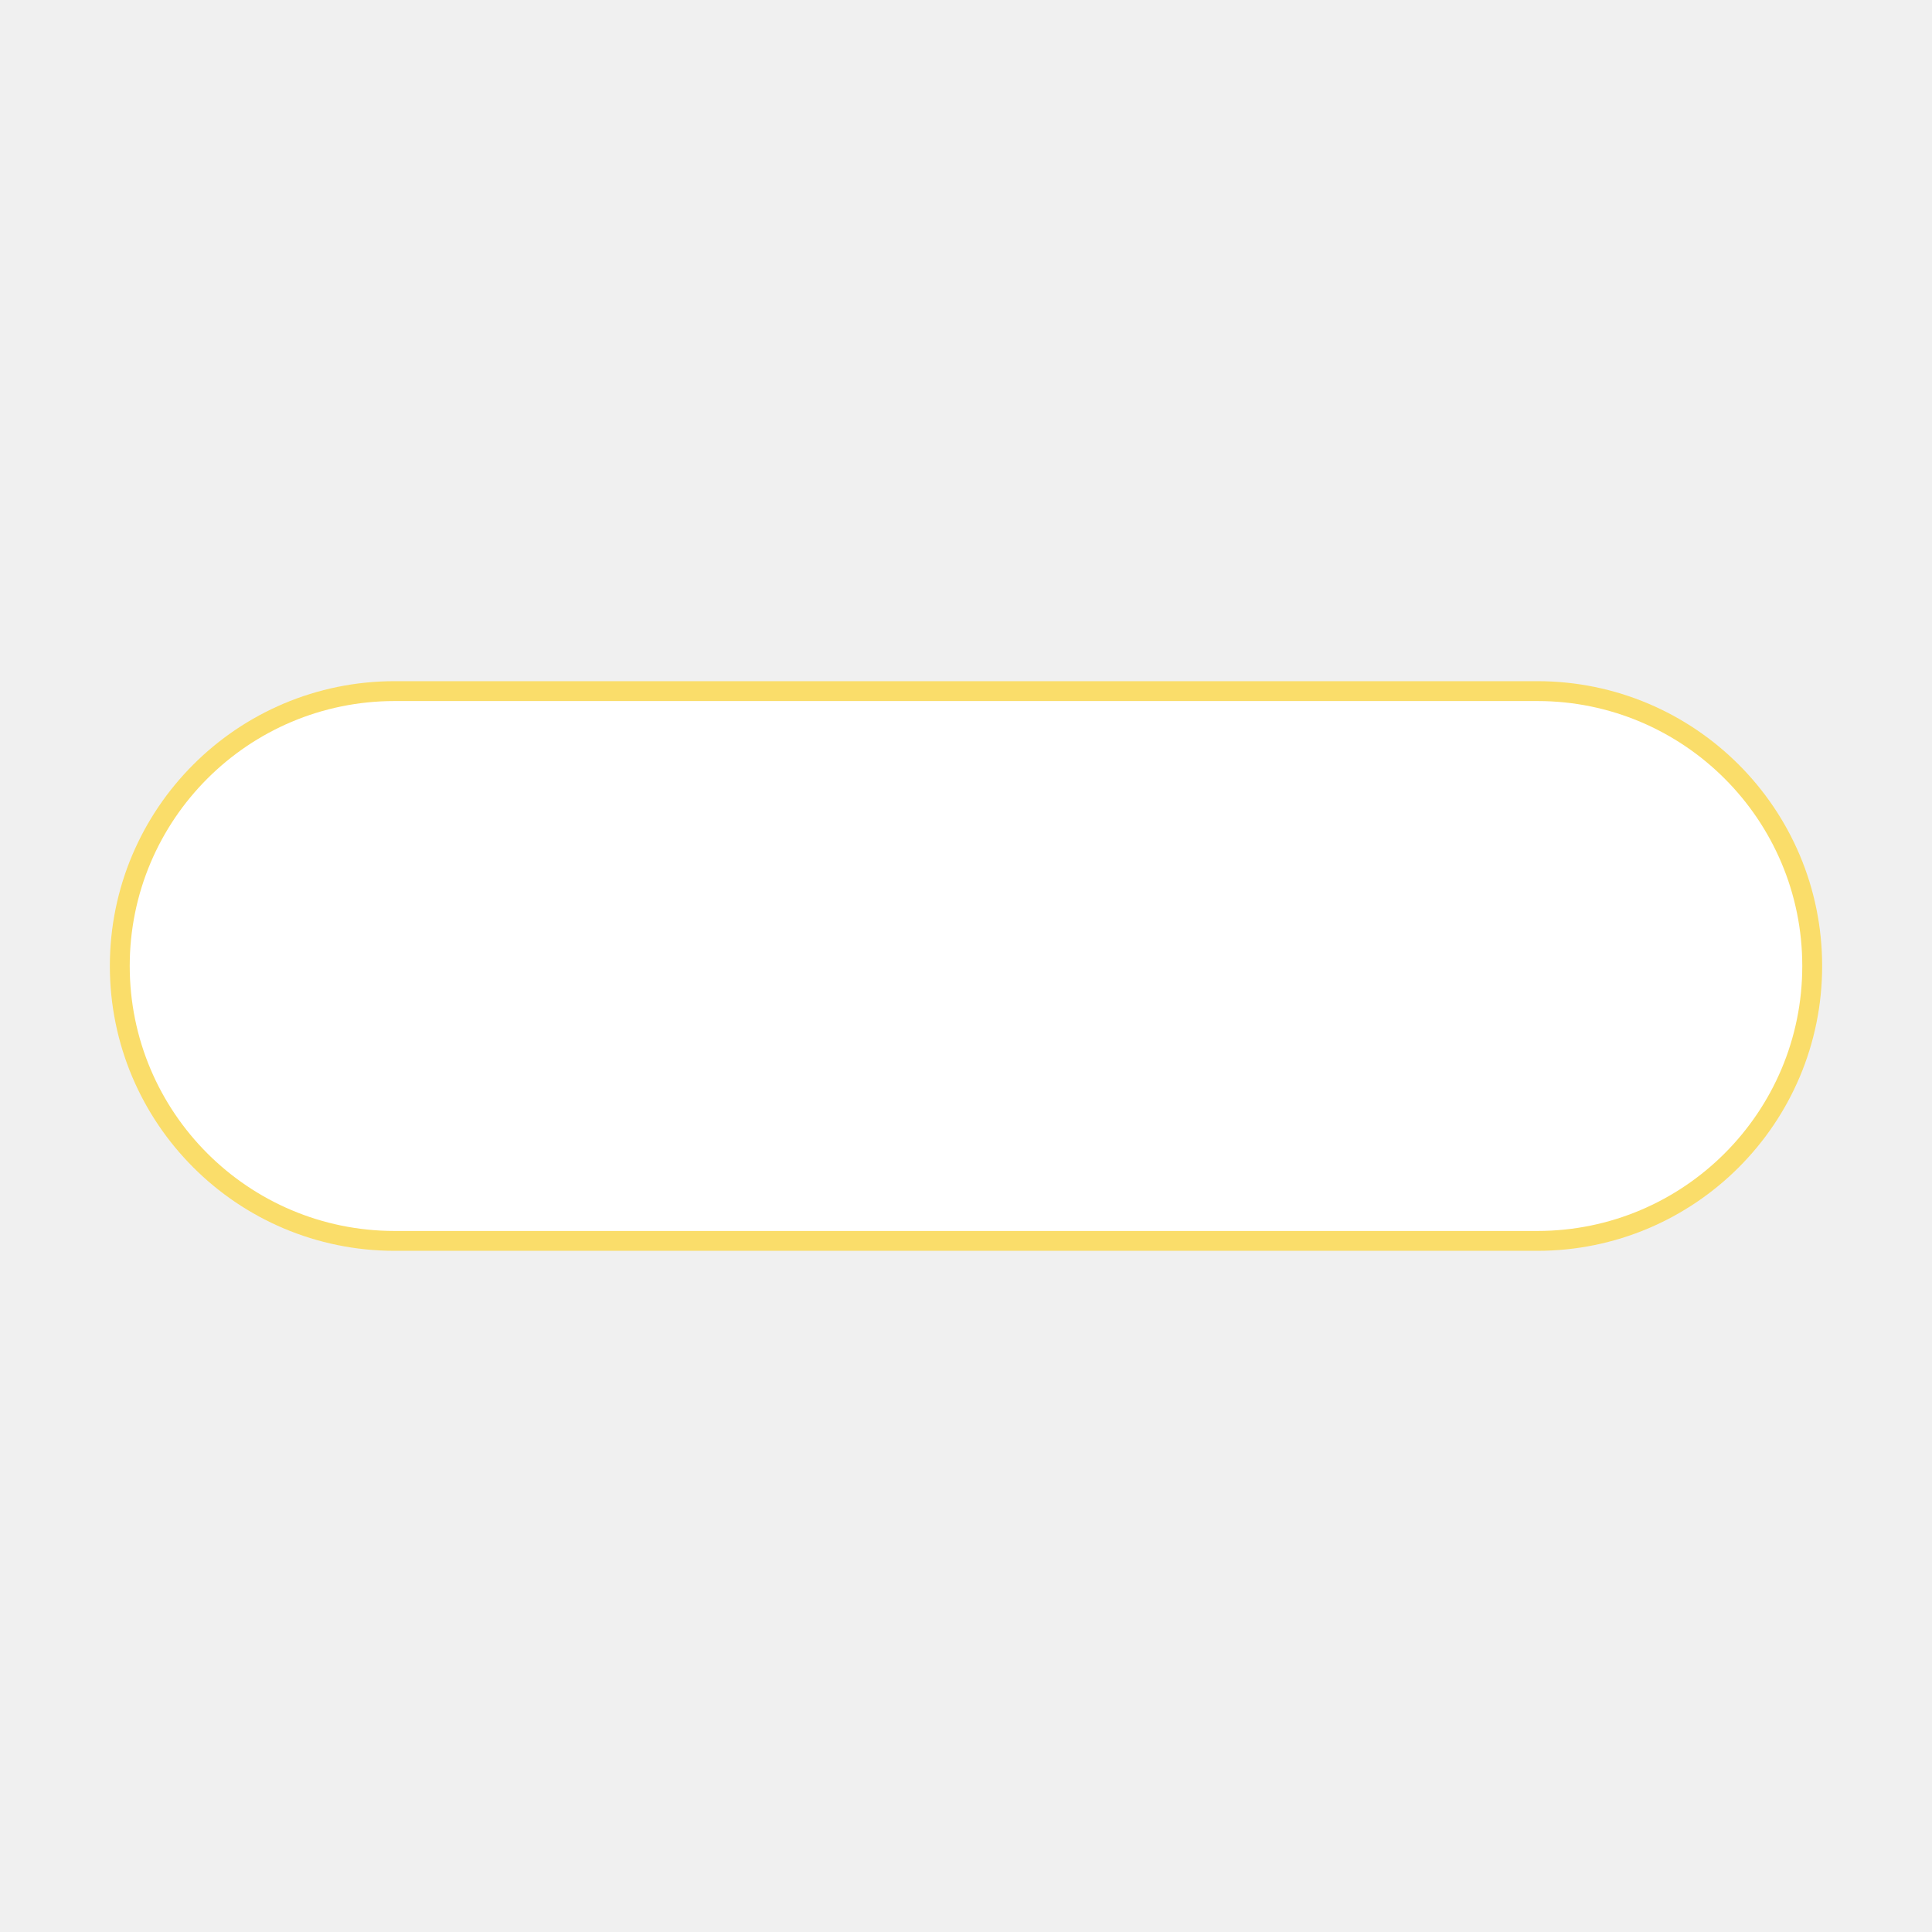
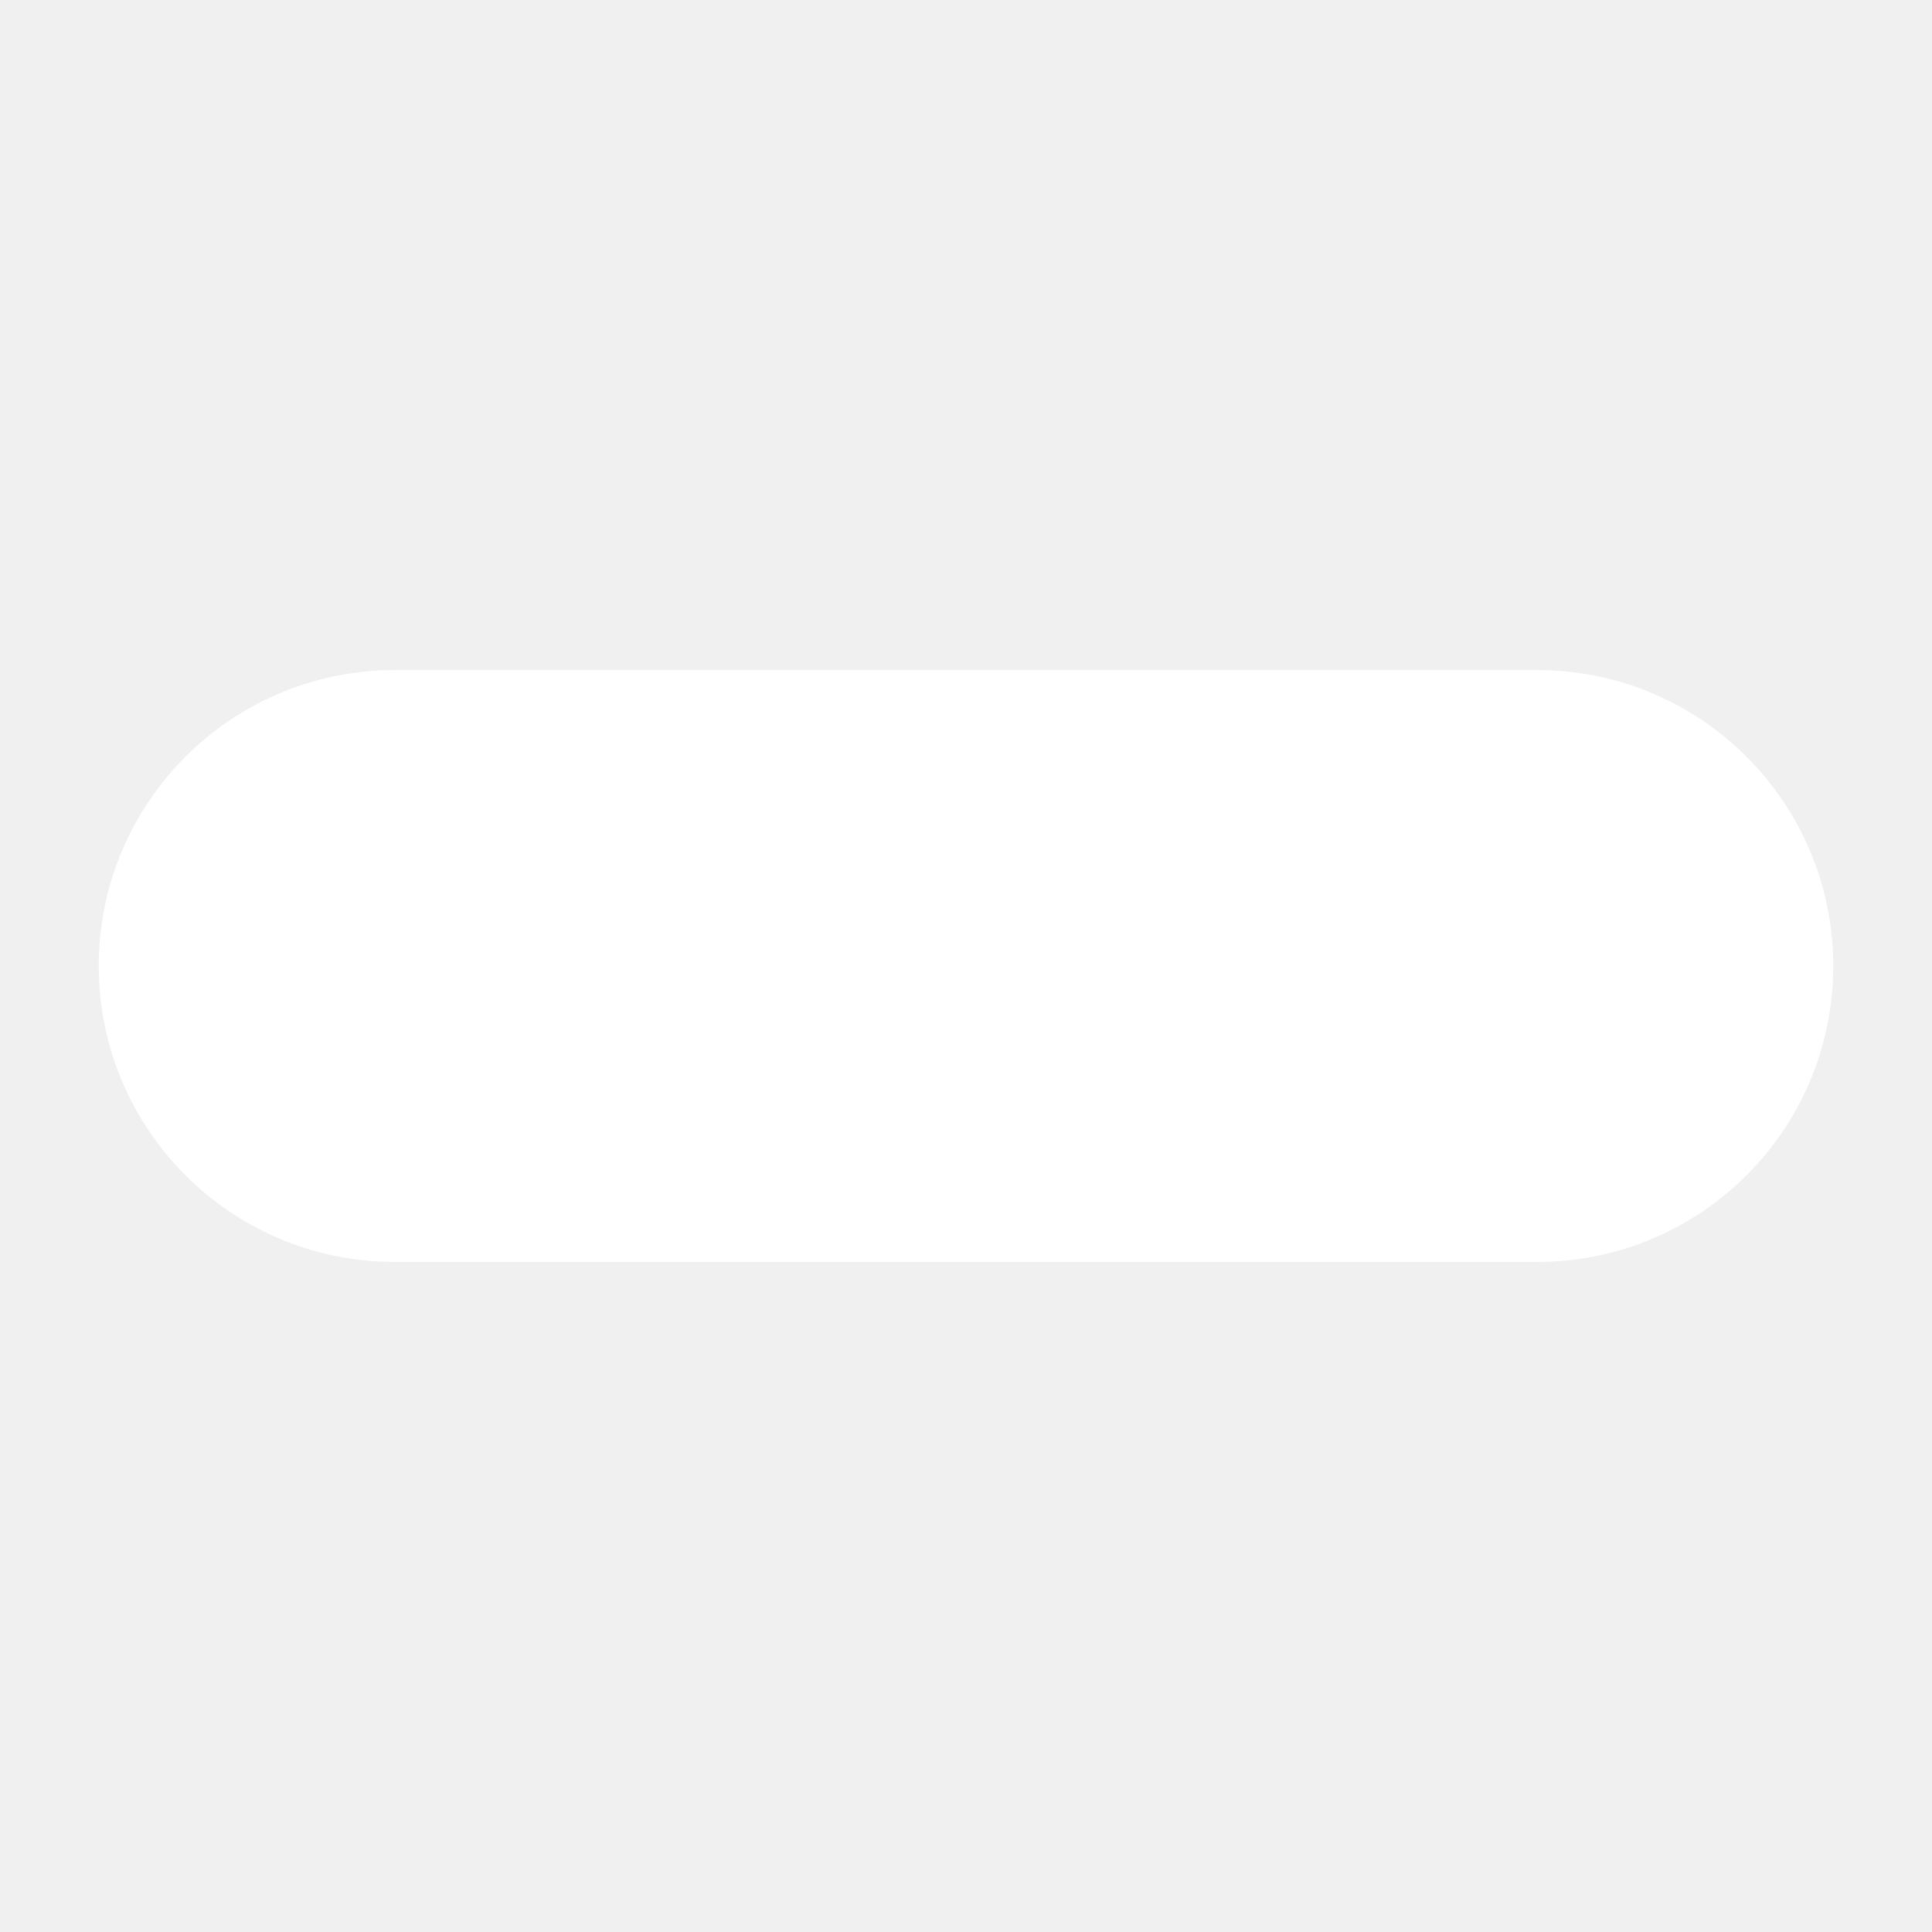
<svg xmlns="http://www.w3.org/2000/svg" width="1000px" height="1000px" viewBox="0 0 1000 1000" version="1.1" id="SVGRoot">
  <defs id="defs1716" />
  <g id="layer1">
-     <rect style="fill:#ffffff;fill-opacity:1;fill-rule:evenodd;stroke-width:20.563;stroke-linecap:round;stroke-linejoin:round;paint-order:markers stroke fill;stop-color:#000000;stroke:#fadd6a;stroke-opacity:1;stroke-miterlimit:4;stroke-dasharray:none" id="rect2290" width="865.714" height="274.286" x="67.143" y="362.857" rx="137.143" ry="137.143" />
+     <rect style="fill:#ffffff;fill-opacity:1;fill-rule:evenodd;stroke-width:32.063;stroke-linecap:round;stroke-linejoin:round;paint-order:markers stroke fill;stop-color:#000000;stroke:#ffffff;stroke-opacity:1;stroke-miterlimit:4;stroke-dasharray:none" id="rect2290" width="865.714" height="274.286" x="67.143" y="362.857" rx="137.143" ry="137.143" />
  </g>
</svg>
